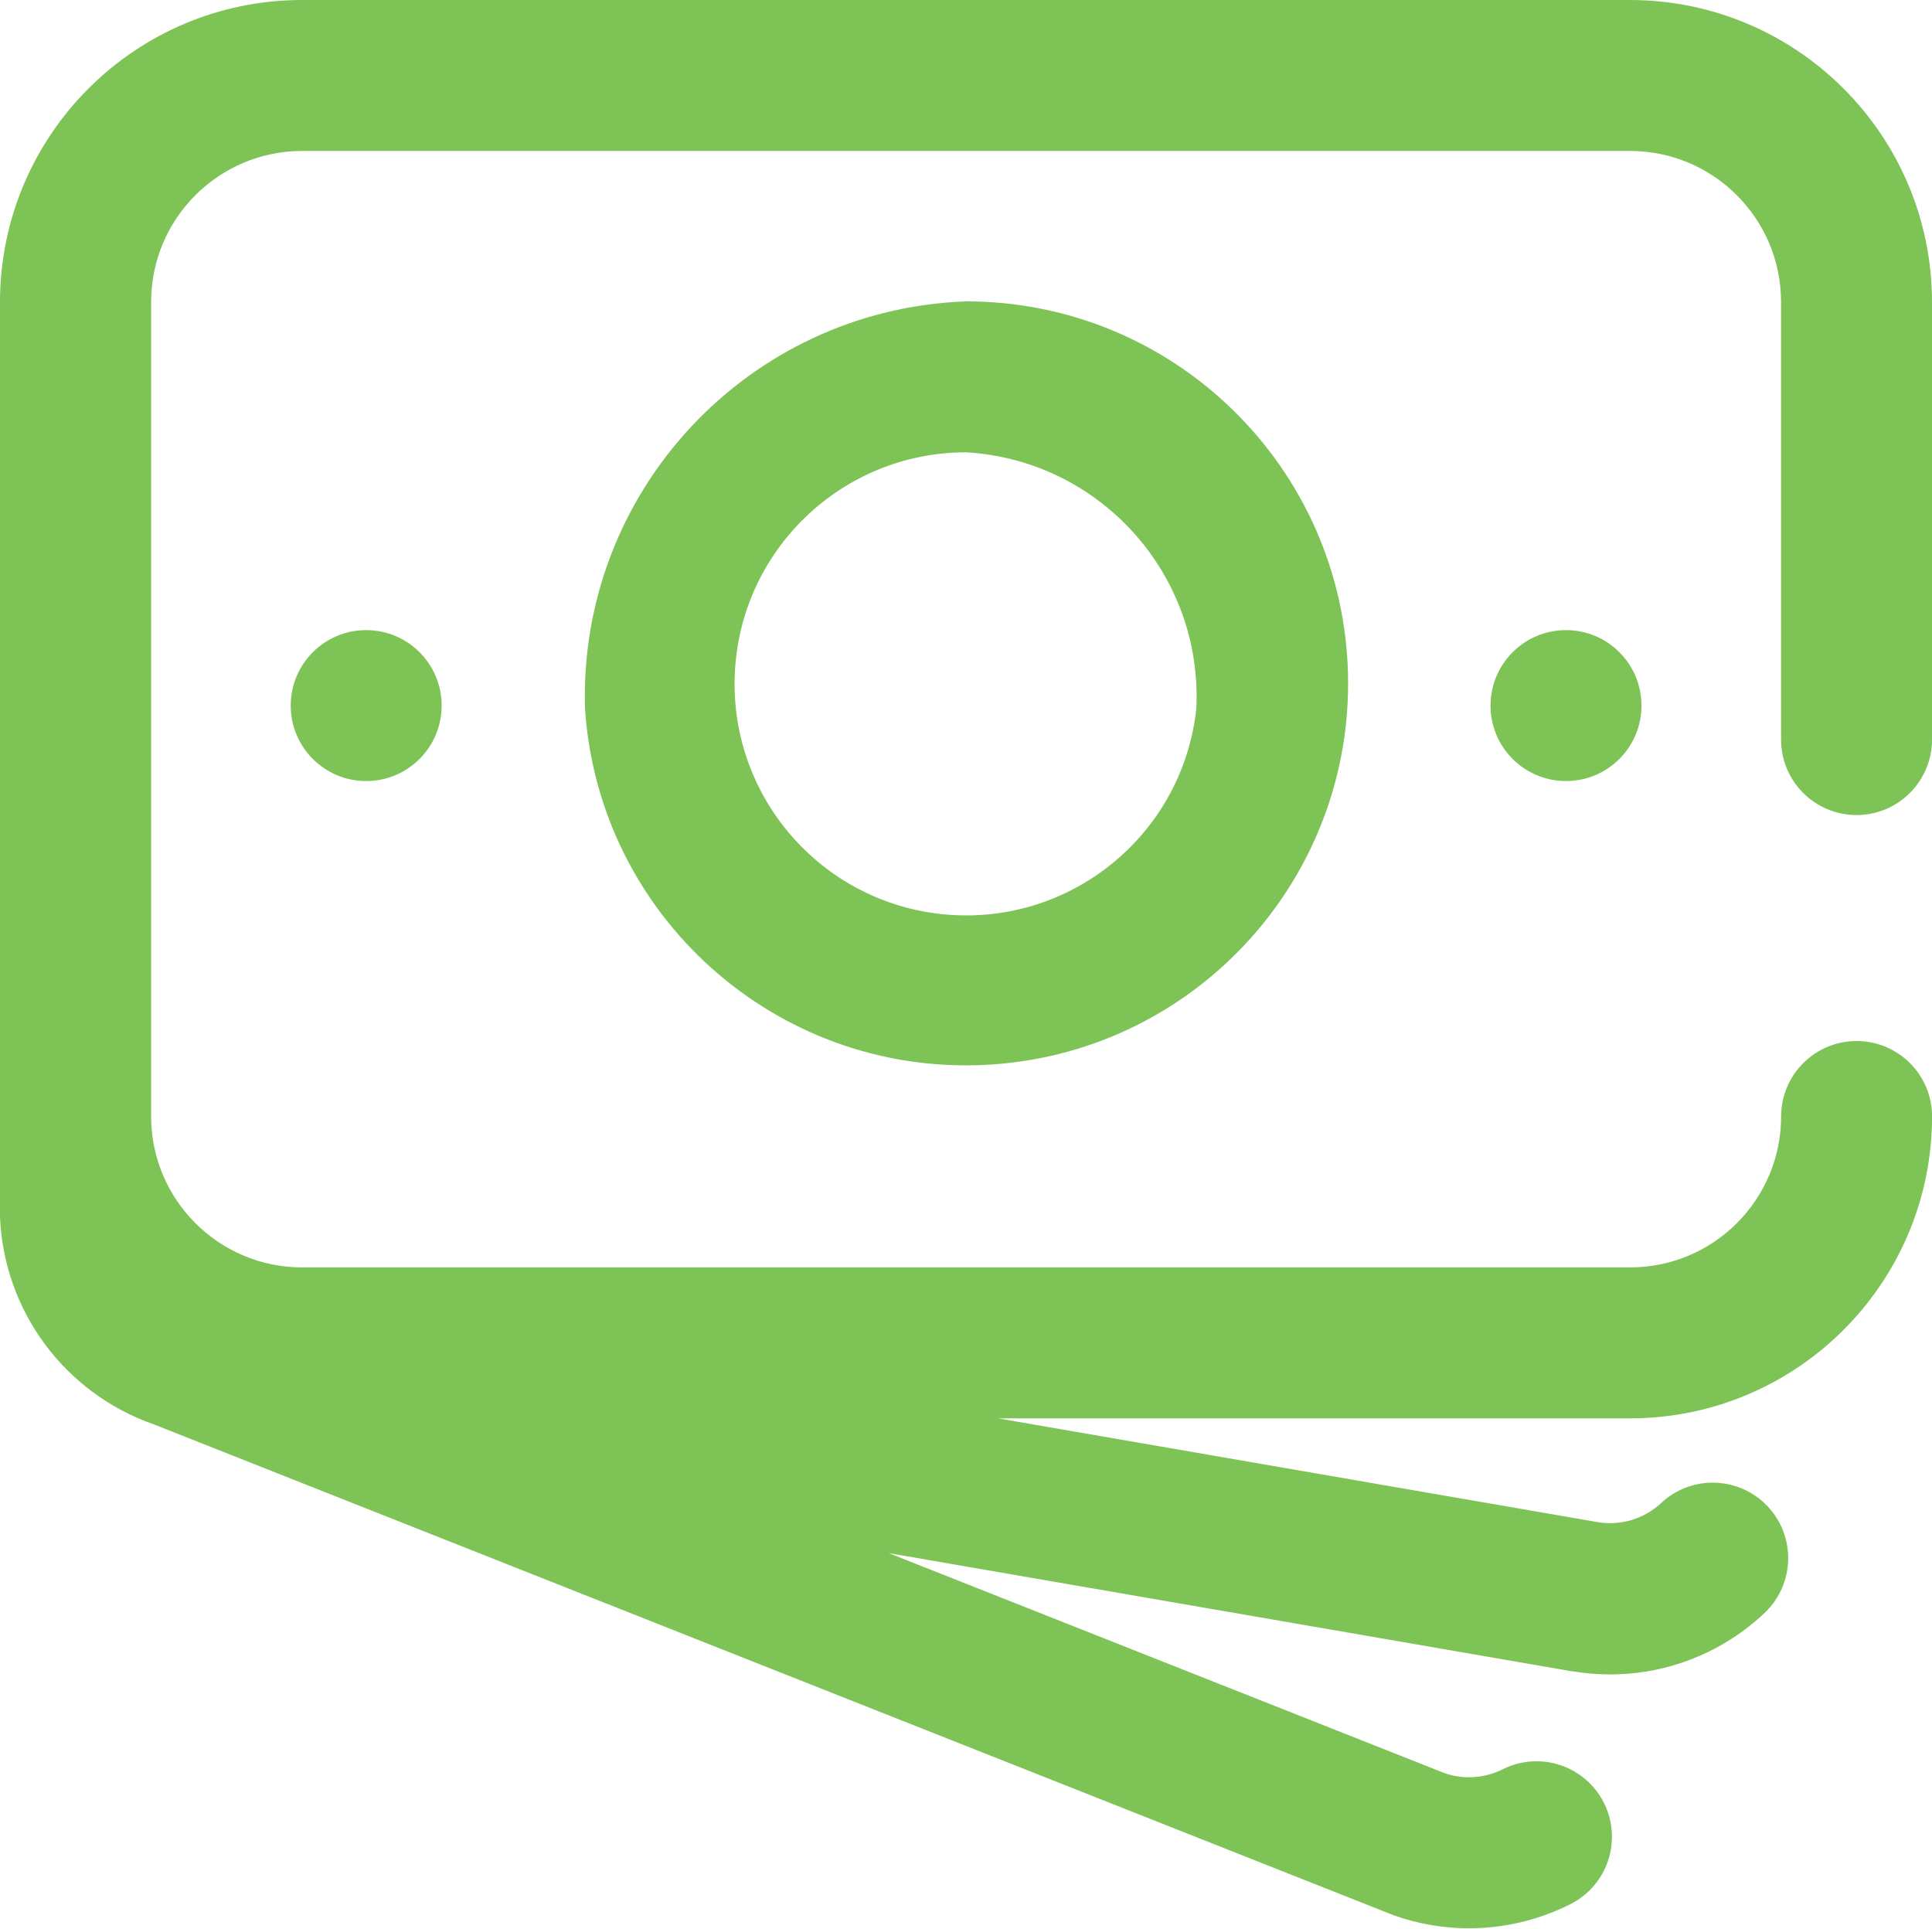
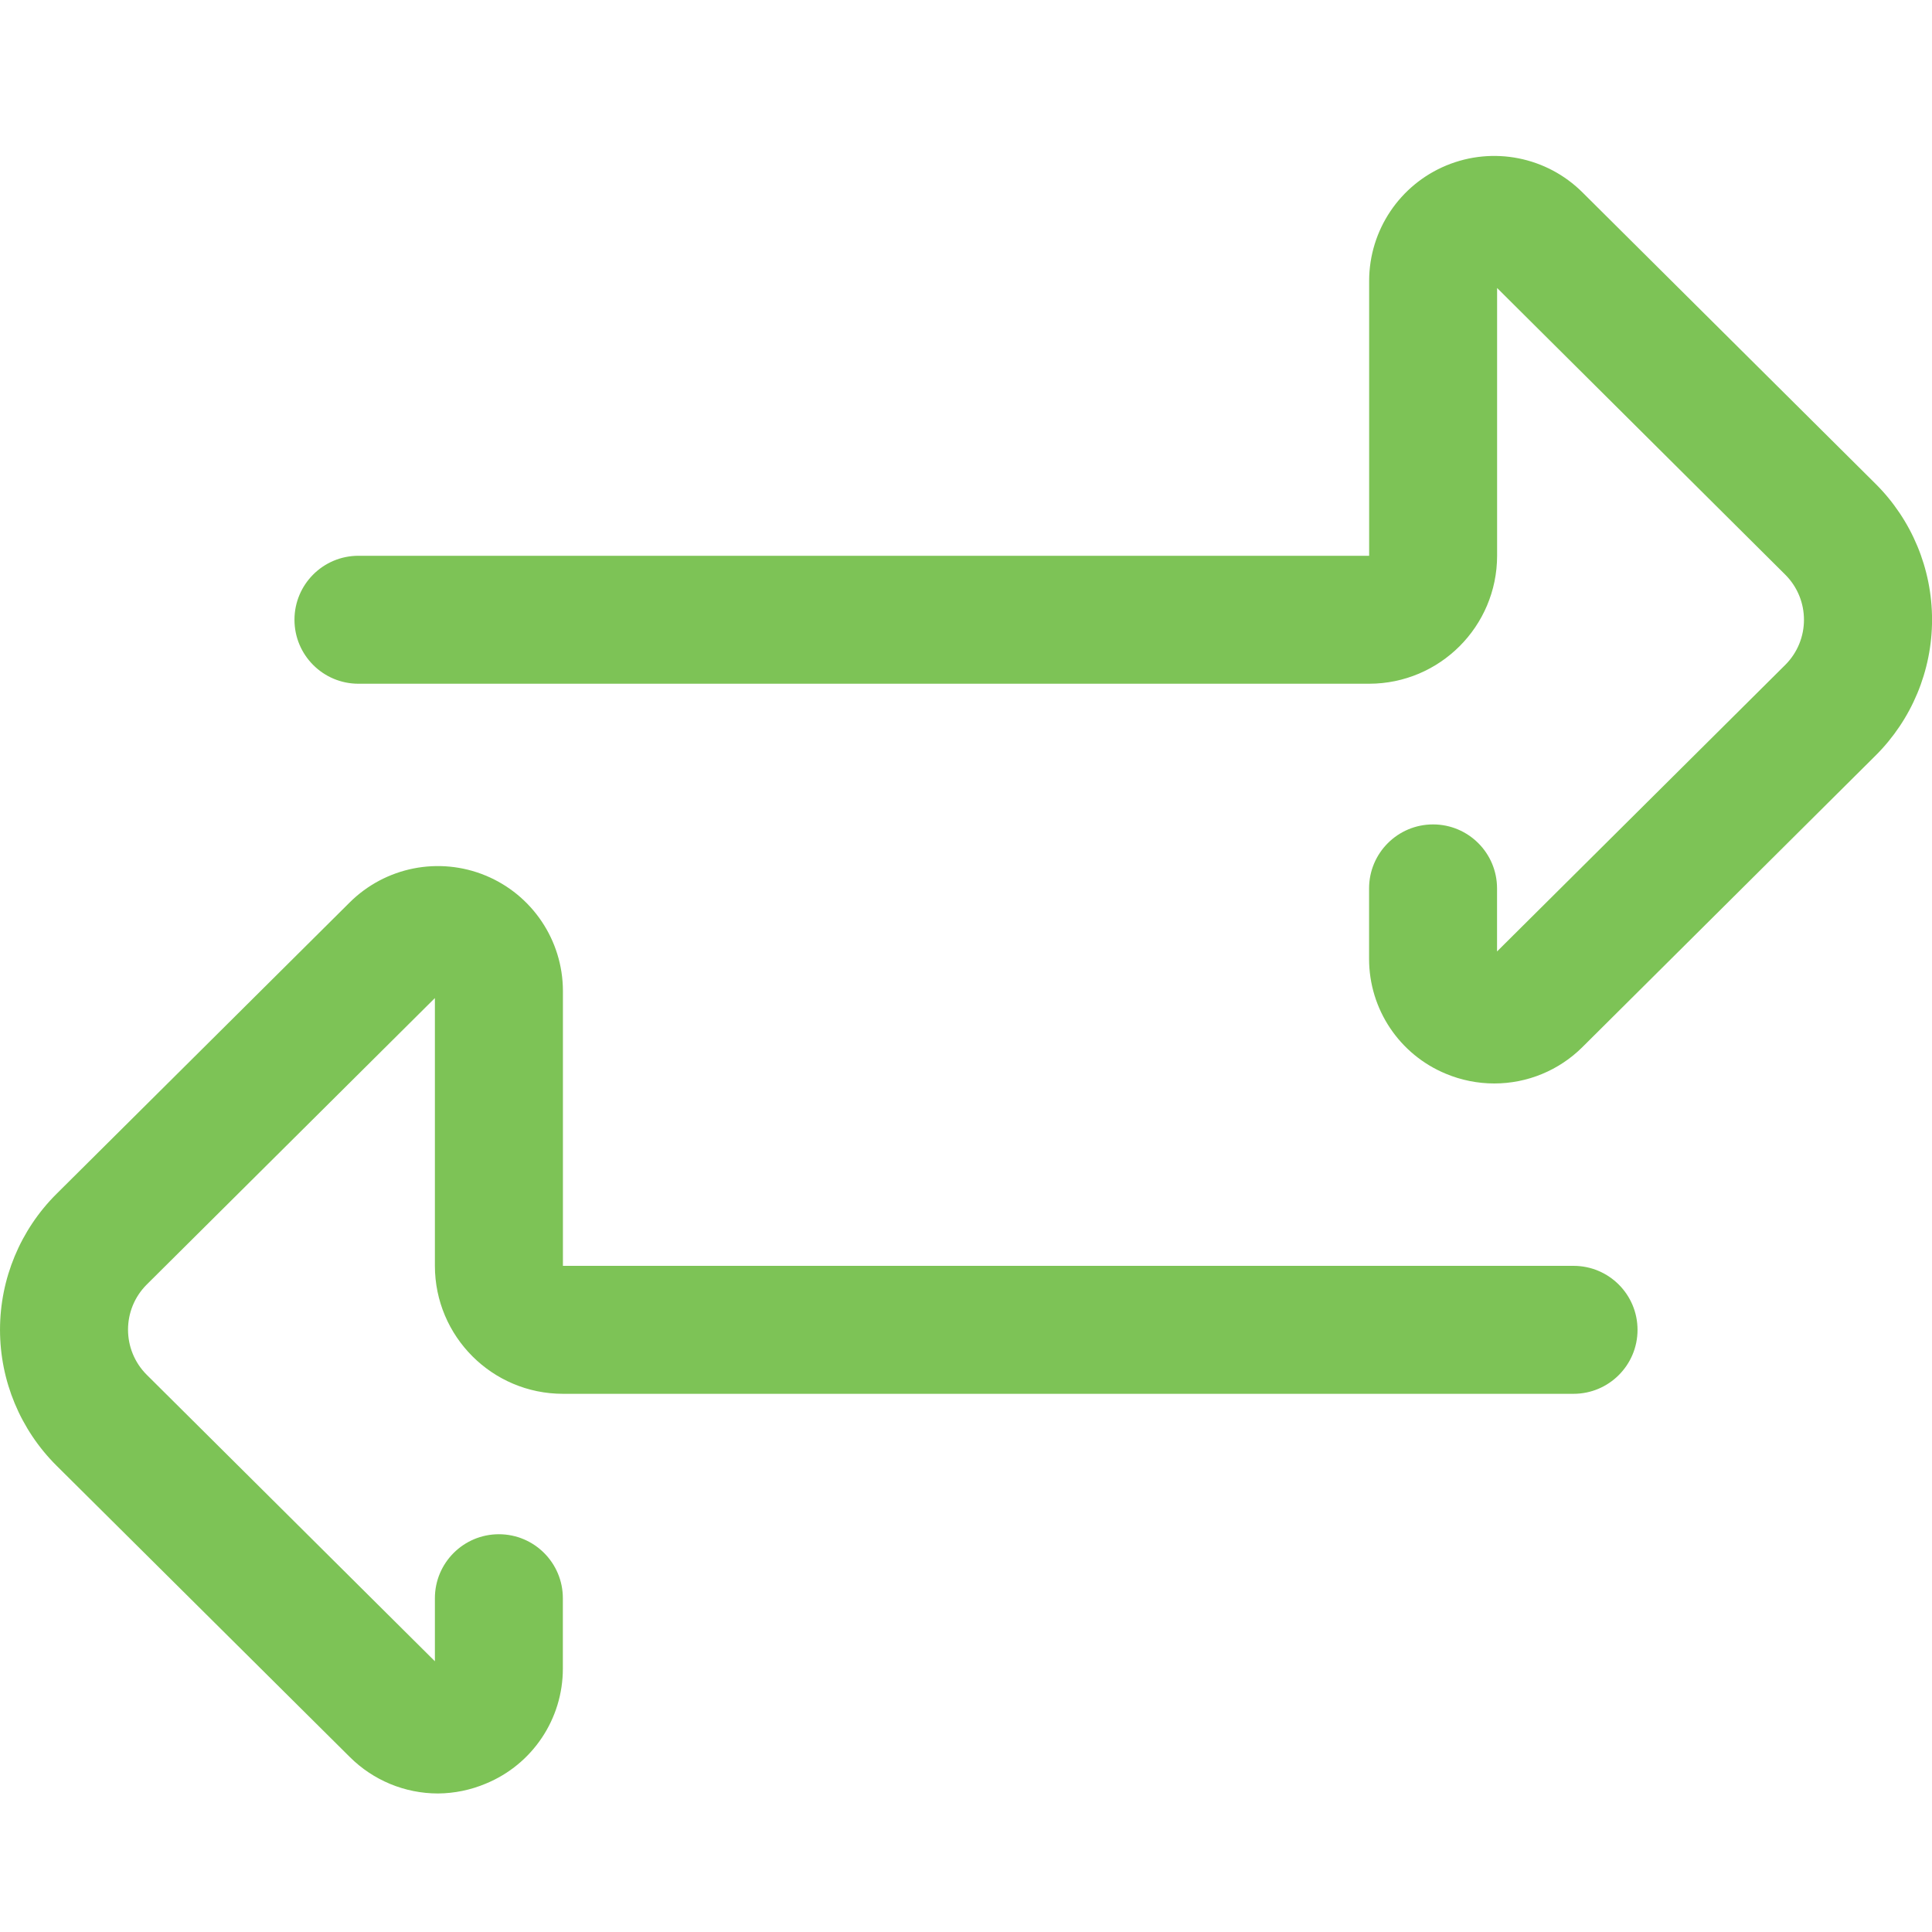
- <svg xmlns="http://www.w3.org/2000/svg" width="31.208" height="31.146" viewBox="0 0 31.208 31.146">
+ <svg xmlns="http://www.w3.org/2000/svg" width="30" height="30" viewBox="0 0 30 30">
  <defs>
+     <clipPath id="clip-path">
+       <path id="Rectangle_2206" fill="#7dc356" stroke="#707070" d="M0 0H30V30H0z" transform="translate(743 410)" />
+     </clipPath>
    <style>
-             .prefix__cls-1{fill:#7dc356}
+             .cls-3{fill:#7dc356}
        </style>
  </defs>
-   <g id="prefix__stack_1_" data-name="stack (1)" transform="translate(0 -.513)">
-     <g id="prefix__Group_9401" data-name="Group 9401" transform="translate(0 .513)">
-       <g id="prefix__Group_9400" data-name="Group 9400">
-         <path id="prefix__Path_8158" d="M29.989 13.678a1.219 1.219 0 0 0 1.219-1.219v-7.07A4.881 4.881 0 0 0 26.333.513H4.879A4.881 4.881 0 0 0 0 5.389v12c0 .253-.007 2.481 0 2.776a3.709 3.709 0 0 0 2.485 3.355l19.986 7.913.045.017a3.63 3.63 0 0 0 2.828-.169 1.219 1.219 0 1 0-1.077-2.187 1.21 1.21 0 0 1-.924.063L14.357 25.6 25.4 27.51h.011a3.717 3.717 0 0 0 .6.049 3.629 3.629 0 0 0 2.5-1 1.219 1.219 0 0 0-1.67-1.776 1.212 1.212 0 0 1-1.029.317l-9.691-1.677h10.212a4.881 4.881 0 0 0 4.876-4.876 1.219 1.219 0 0 0-2.438 0 2.441 2.441 0 0 1-2.438 2.438H4.879a2.441 2.441 0 0 1-2.438-2.438V5.389a2.441 2.441 0 0 1 2.438-2.438h21.454a2.441 2.441 0 0 1 2.437 2.438v7.07a1.219 1.219 0 0 0 1.219 1.219z" class="prefix__cls-1" data-name="Path 8158" transform="translate(0 -.513)" />
-         <circle id="prefix__Ellipse_537" cx="1.219" cy="1.219" r="1.219" class="prefix__cls-1" data-name="Ellipse 537" transform="translate(24.077 10.178)" />
-         <path id="prefix__Path_8159" d="M155.035 86.966a6.17 6.17 0 1 0 6.156-6.582 6.387 6.387 0 0 0-6.156 6.582zm9.874 0a3.74 3.74 0 1 1-3.718-4.144 3.953 3.953 0 0 1 3.718 4.144z" class="prefix__cls-1" data-name="Path 8159" transform="translate(-145.585 -75.516)" />
-         <circle id="prefix__Ellipse_538" cx="1.219" cy="1.219" r="1.219" class="prefix__cls-1" data-name="Ellipse 538" transform="translate(4.696 10.178)" />
-       </g>
+   <g id="Mask_Group_101" clip-path="url(#clip-path)" transform="translate(-743 -410)">
+     <g id="exchange" transform="translate(743 412.424)">
+       <path id="Path_8284" d="M6.8 236.407a1.939 1.939 0 0 1-1.368-.566l-4.554-4.524a2.976 2.976 0 0 1 0-4.221l4.551-4.524a1.942 1.942 0 0 1 3.312 1.371v4.271h15.693a.993.993 0 0 1 0 1.987H8.74a1.989 1.989 0 0 1-1.987-1.987v-4.158l-4.475 4.449a.99.99 0 0 0 0 1.4l4.475 4.449v-.979a.993.993 0 0 1 1.987 0v1.092a1.93 1.93 0 0 1-1.194 1.786 1.95 1.95 0 0 1-.746.154zm0 0" class="cls-3" transform="translate(0 -210.982)" />
+       <path id="Path_8285" d="M18.63 14.4a1.95 1.95 0 0 1-.75-.15 1.93 1.93 0 0 1-1.194-1.786v-1.093a.993.993 0 1 1 1.987 0v.979l4.476-4.45a.99.99 0 0 0 0-1.4l-4.475-4.452v4.158a1.989 1.989 0 0 1-1.987 1.987H.993a.993.993 0 0 1 0-1.987h15.694V1.935A1.942 1.942 0 0 1 20 .564l4.55 4.524a2.976 2.976 0 0 1 0 4.221L20 13.834a1.938 1.938 0 0 1-1.37.566zm0 0" class="cls-3" transform="translate(4.573)" />
    </g>
  </g>
</svg>
